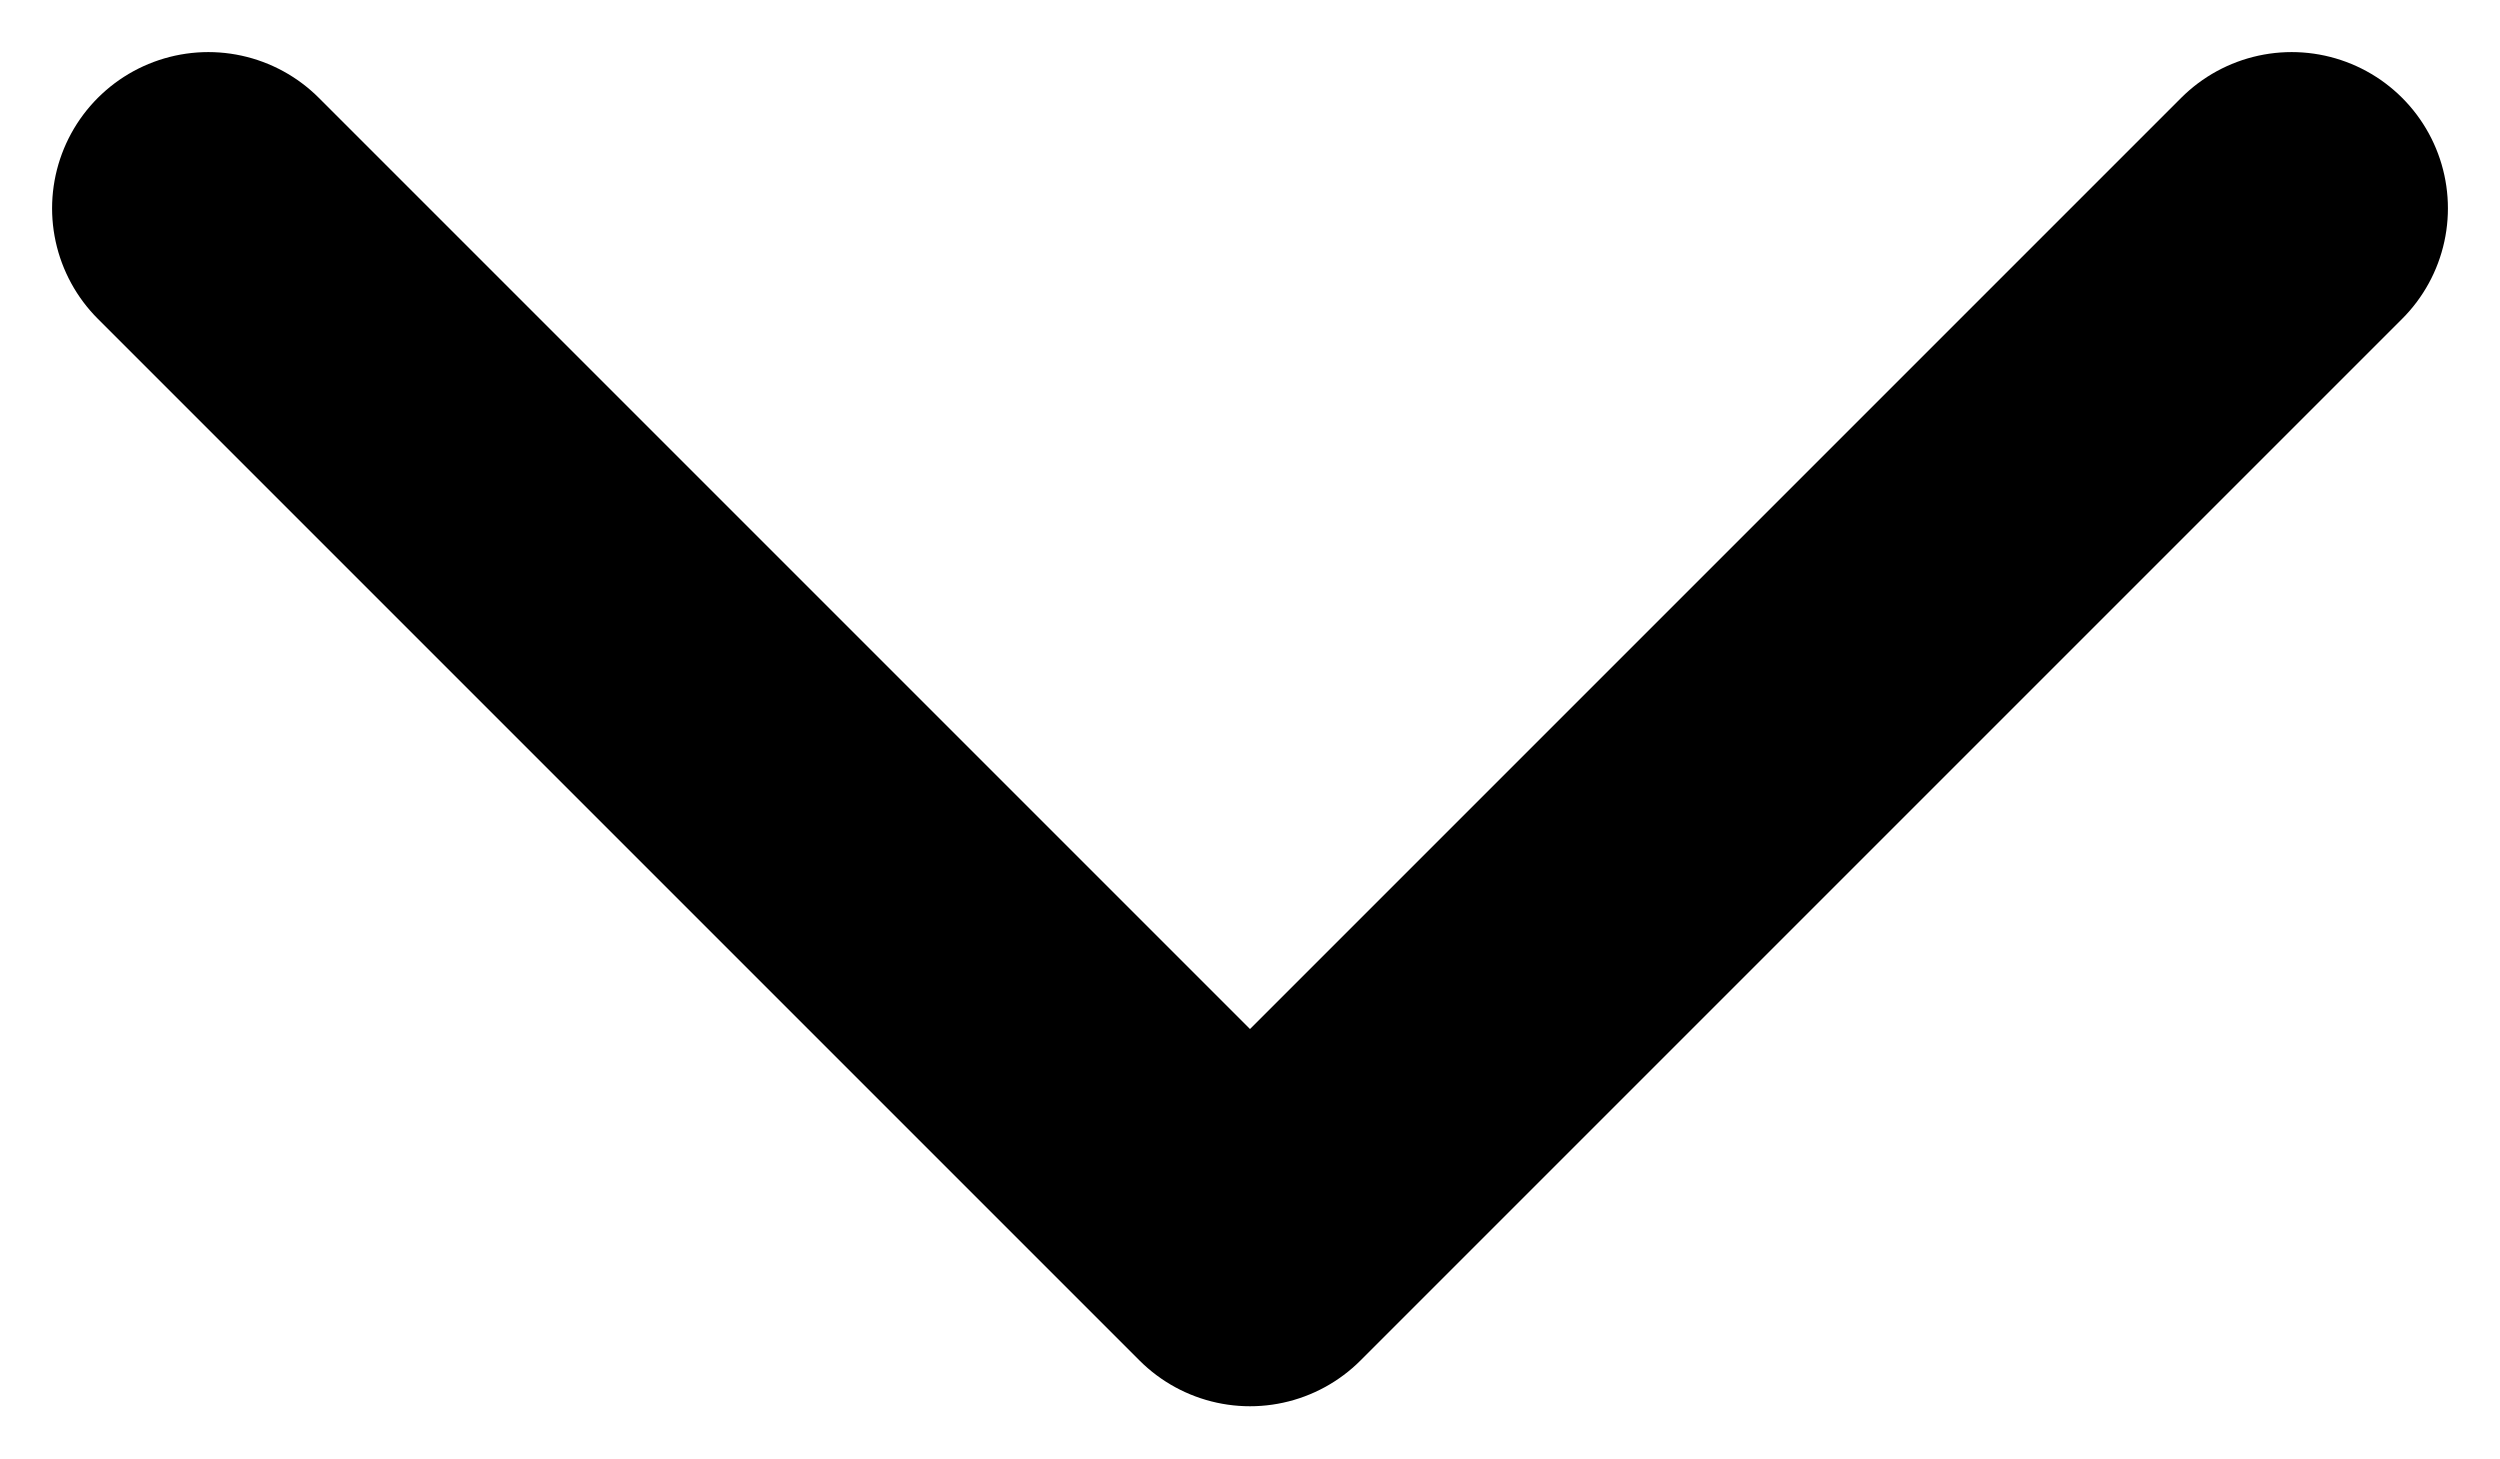
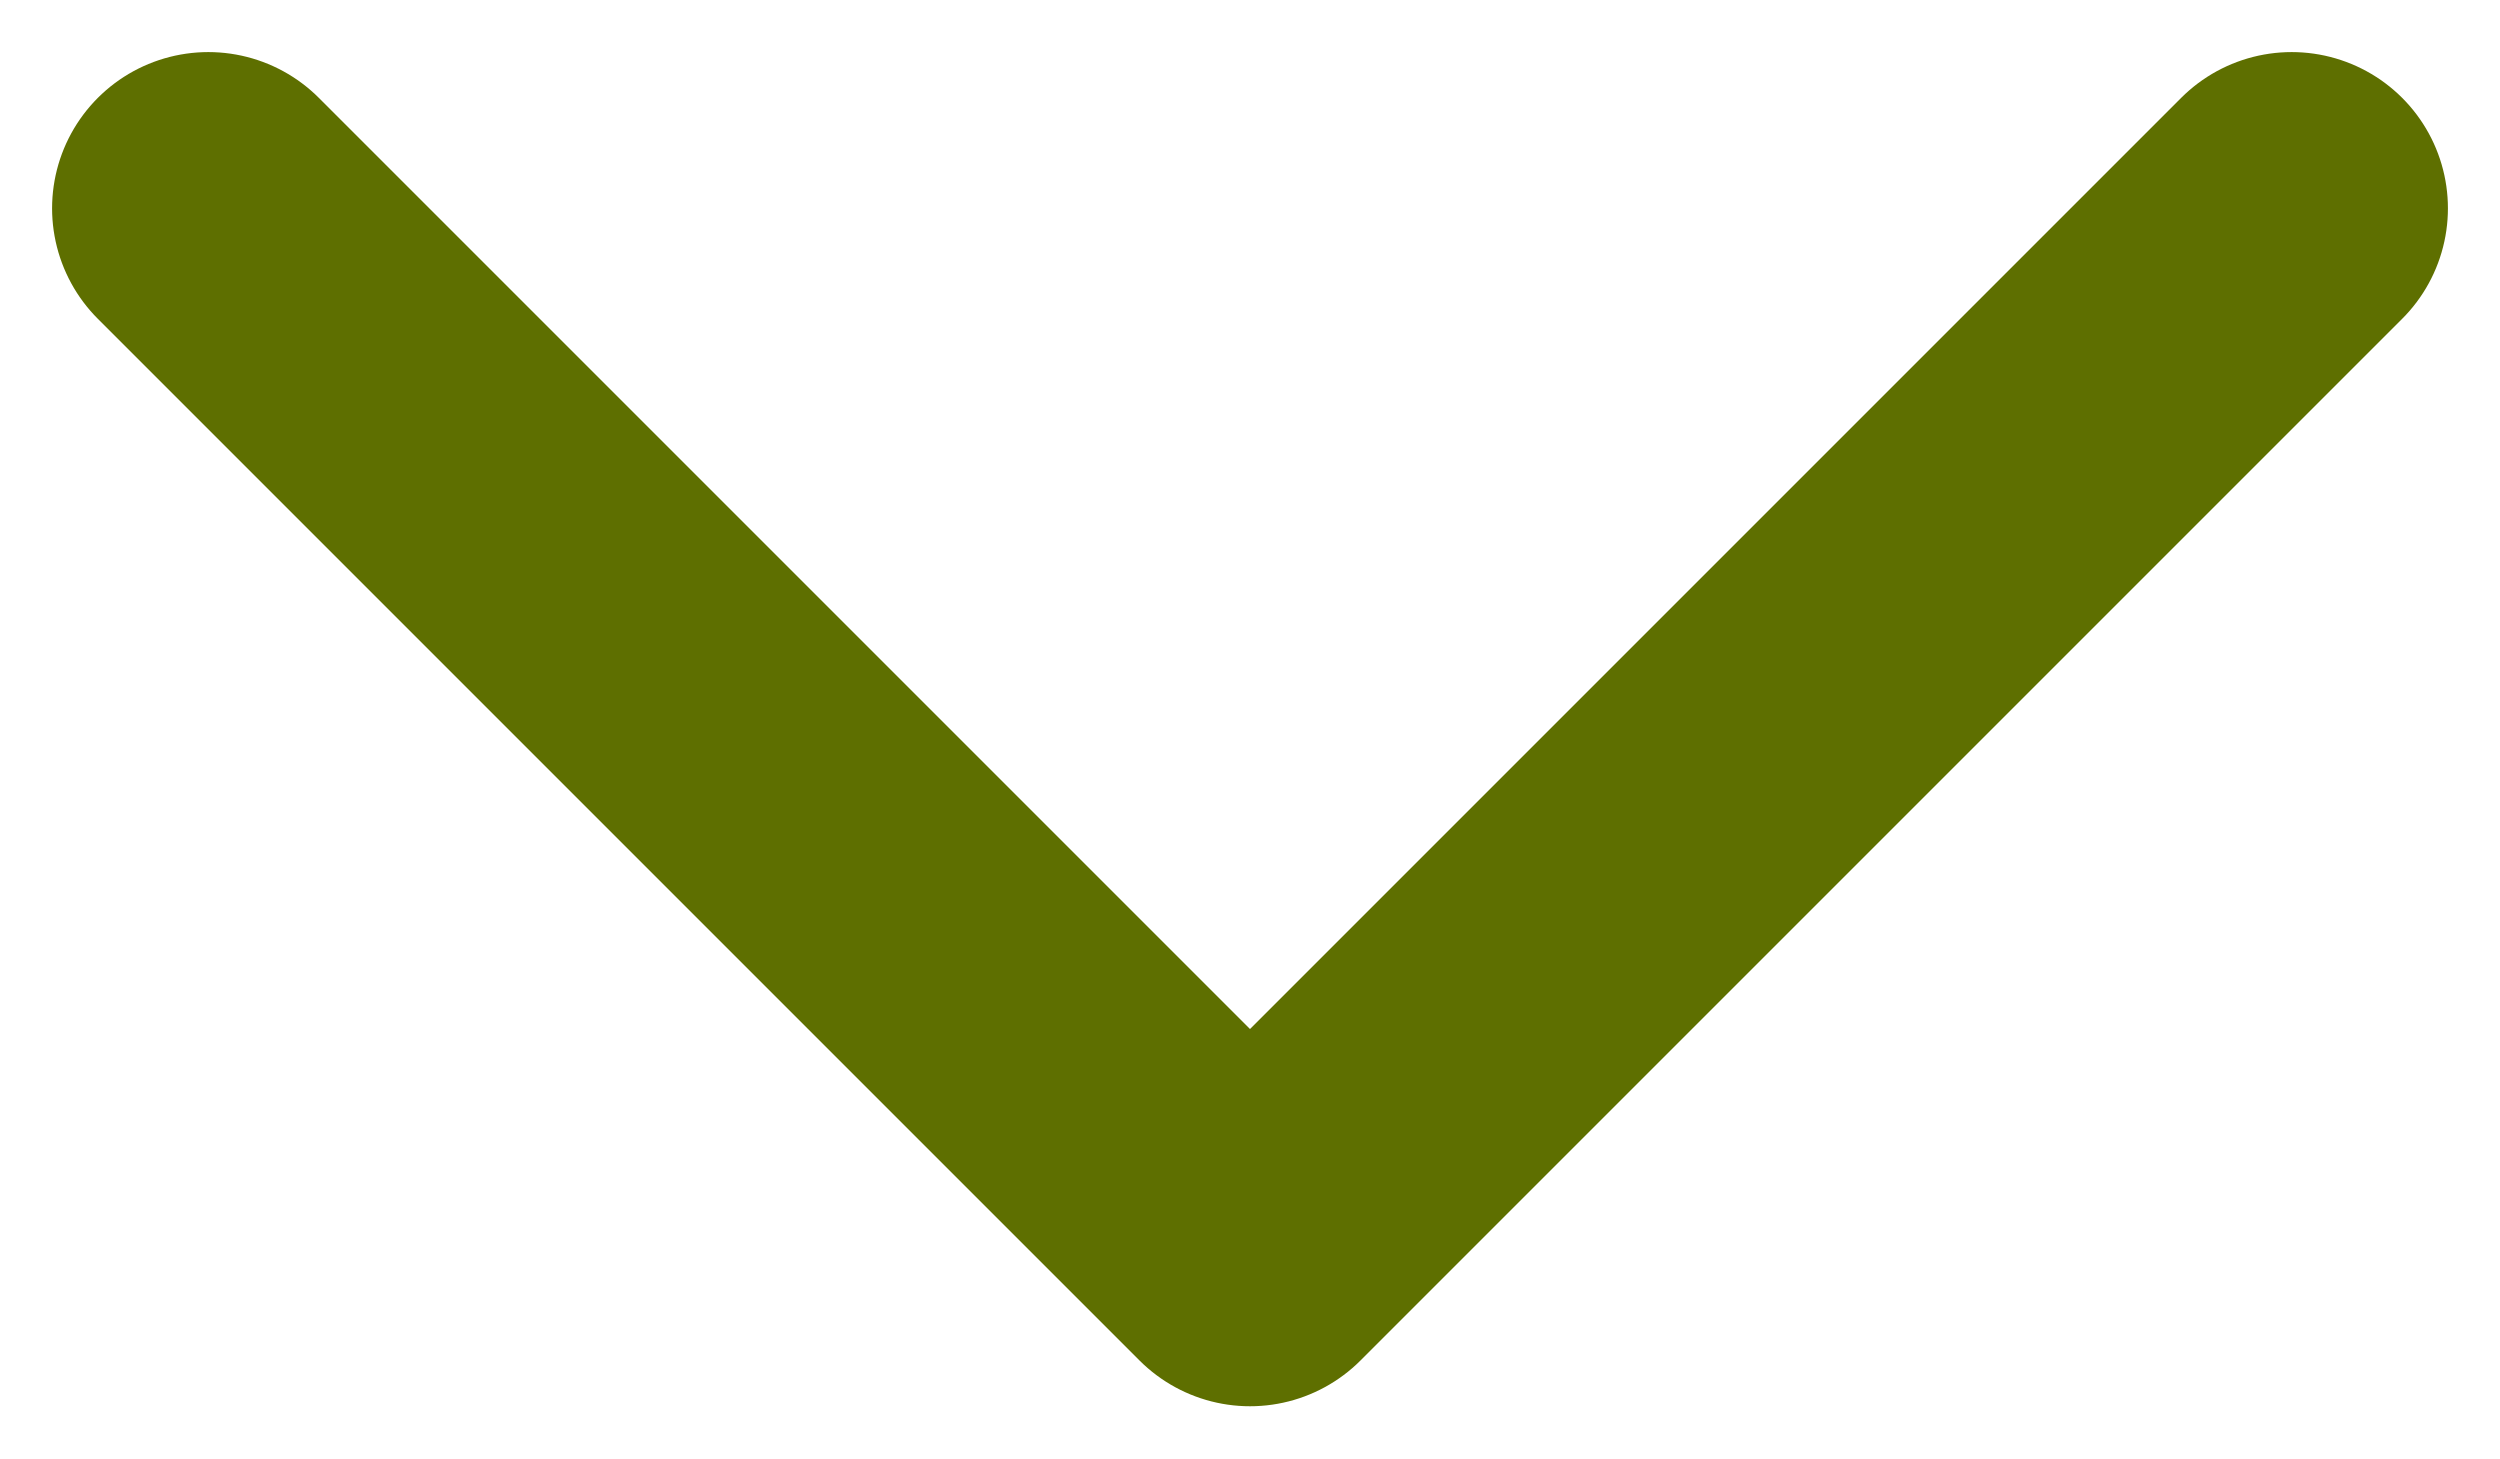
<svg xmlns="http://www.w3.org/2000/svg" width="12" height="7" viewBox="0 0 12 7" fill="none">
-   <path d="M11 1L6 6L1 1" stroke="black" stroke-width="1.5" stroke-linecap="round" stroke-linejoin="round" />
+   <path d="M11 1L6 6L1 1" stroke="#5E6F00" stroke-width="1.5" stroke-linecap="round" stroke-linejoin="round" />
</svg>
